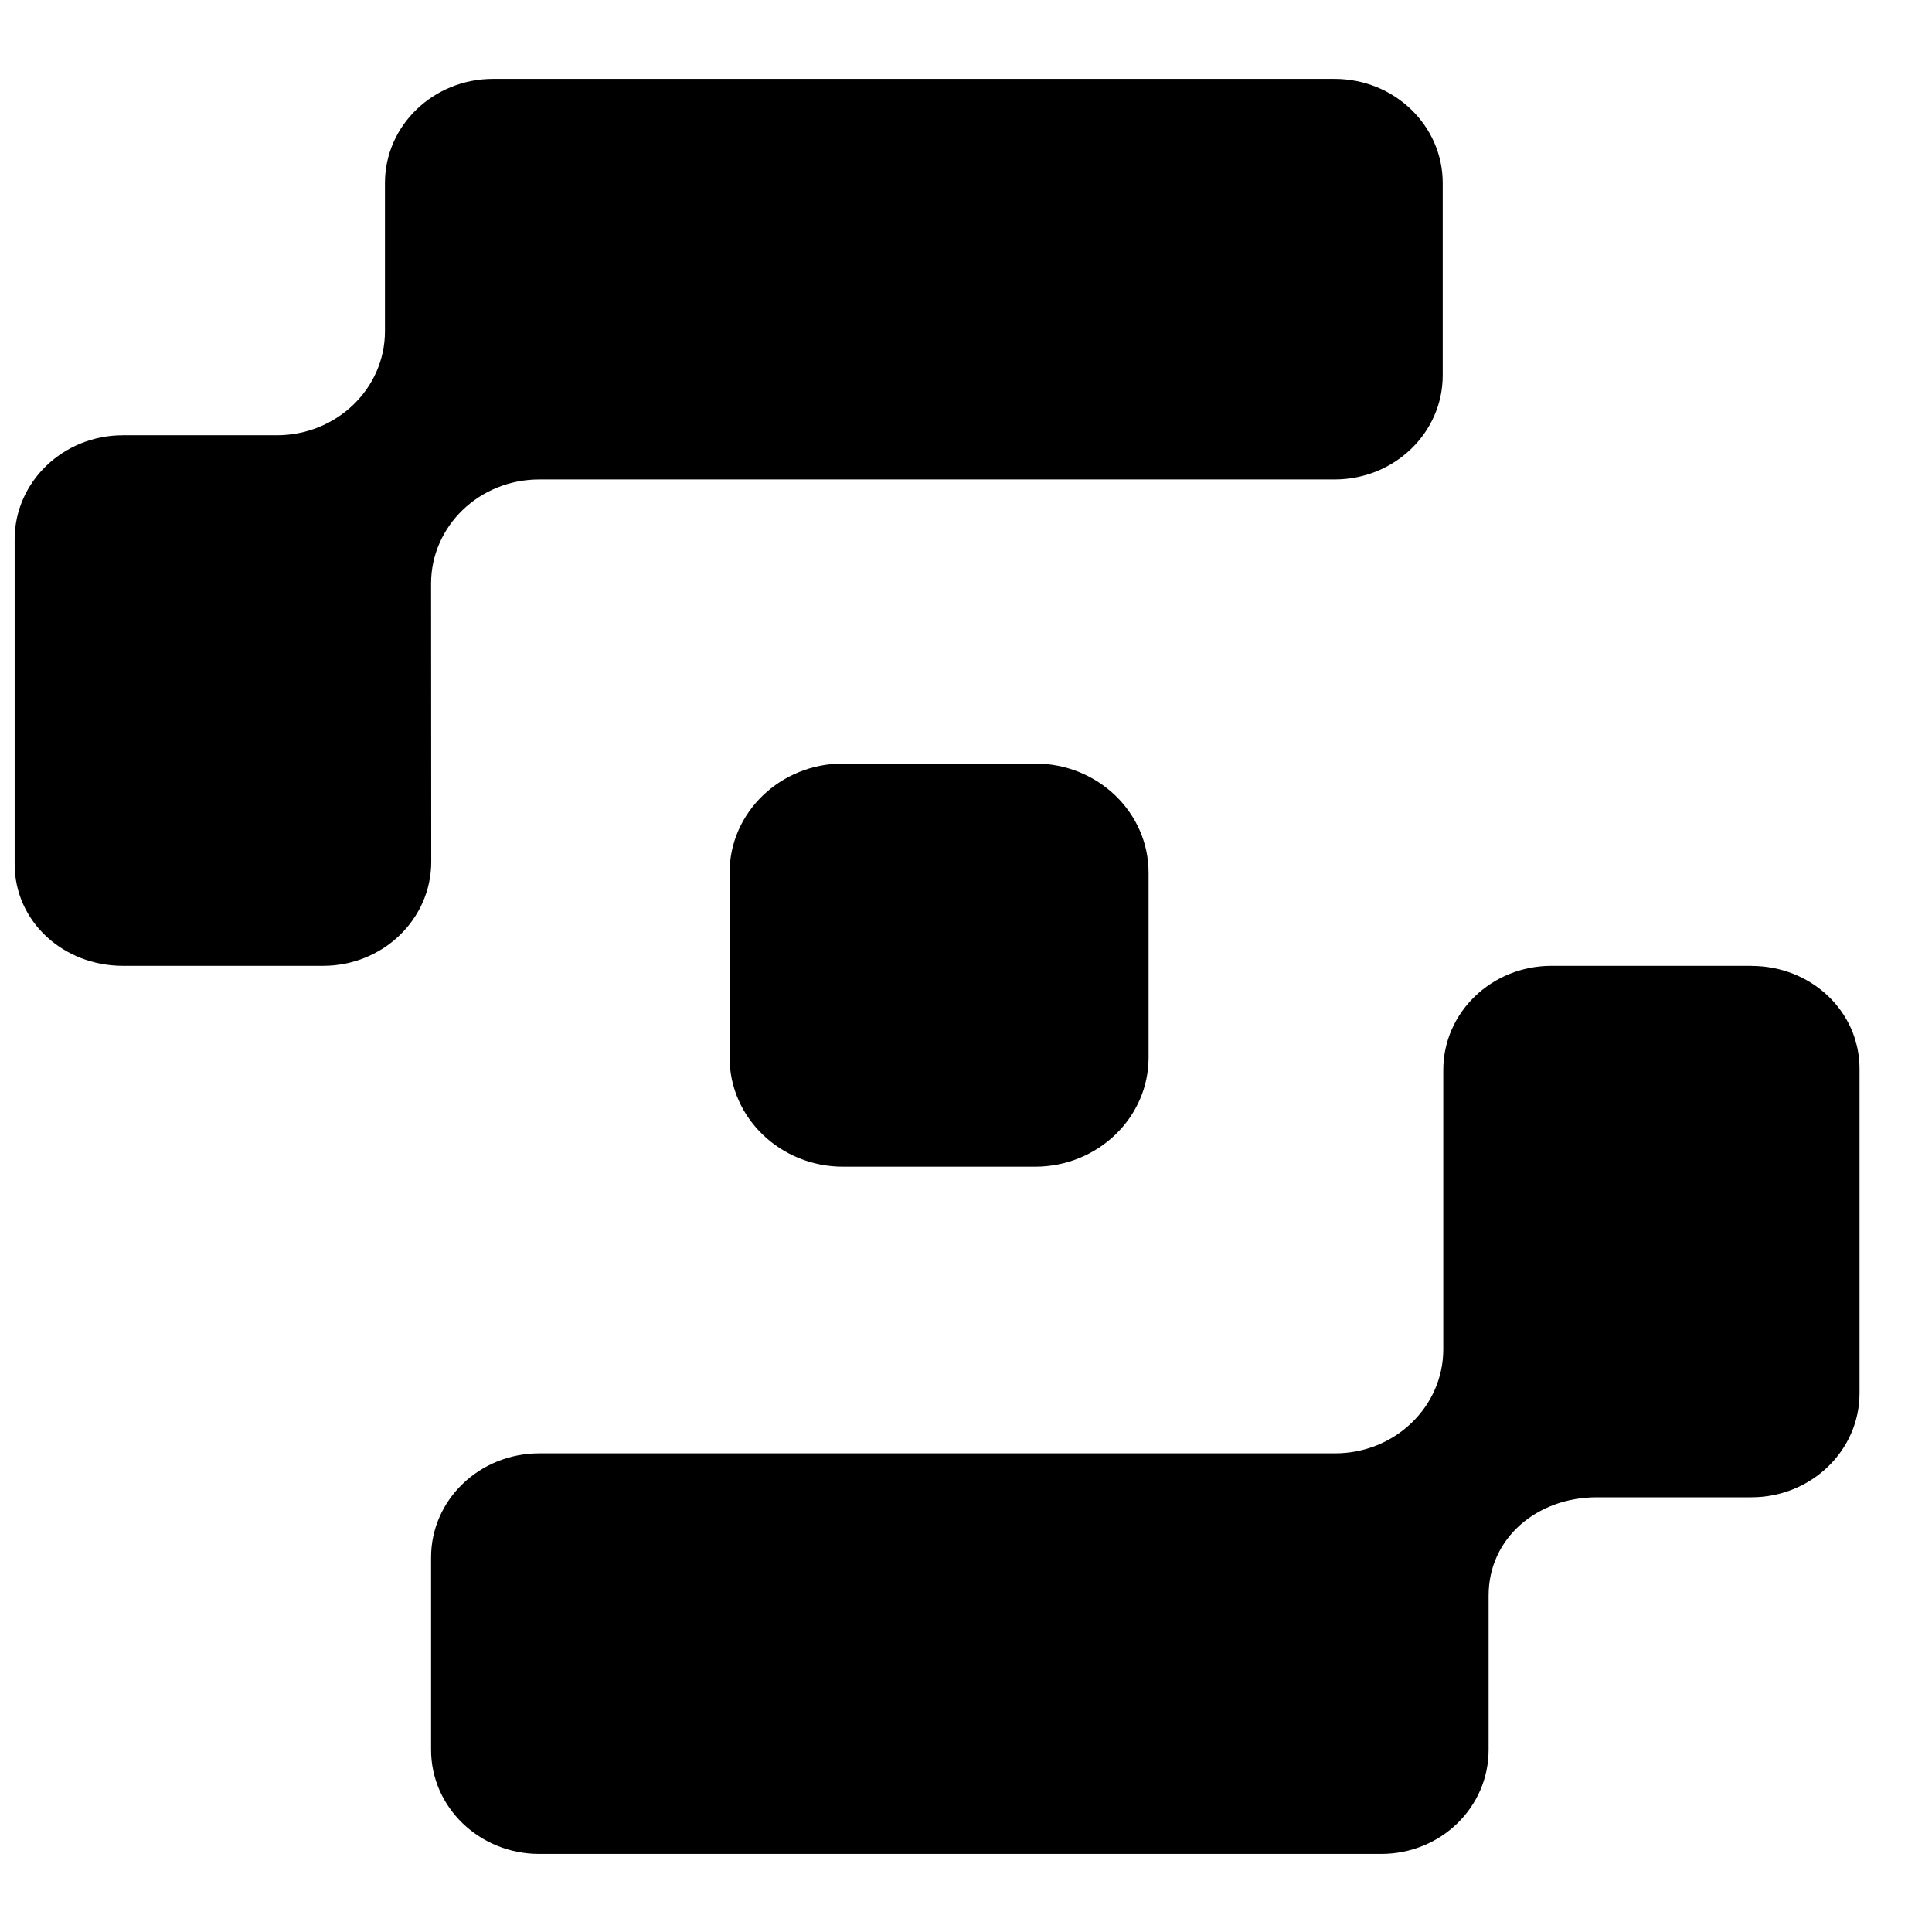
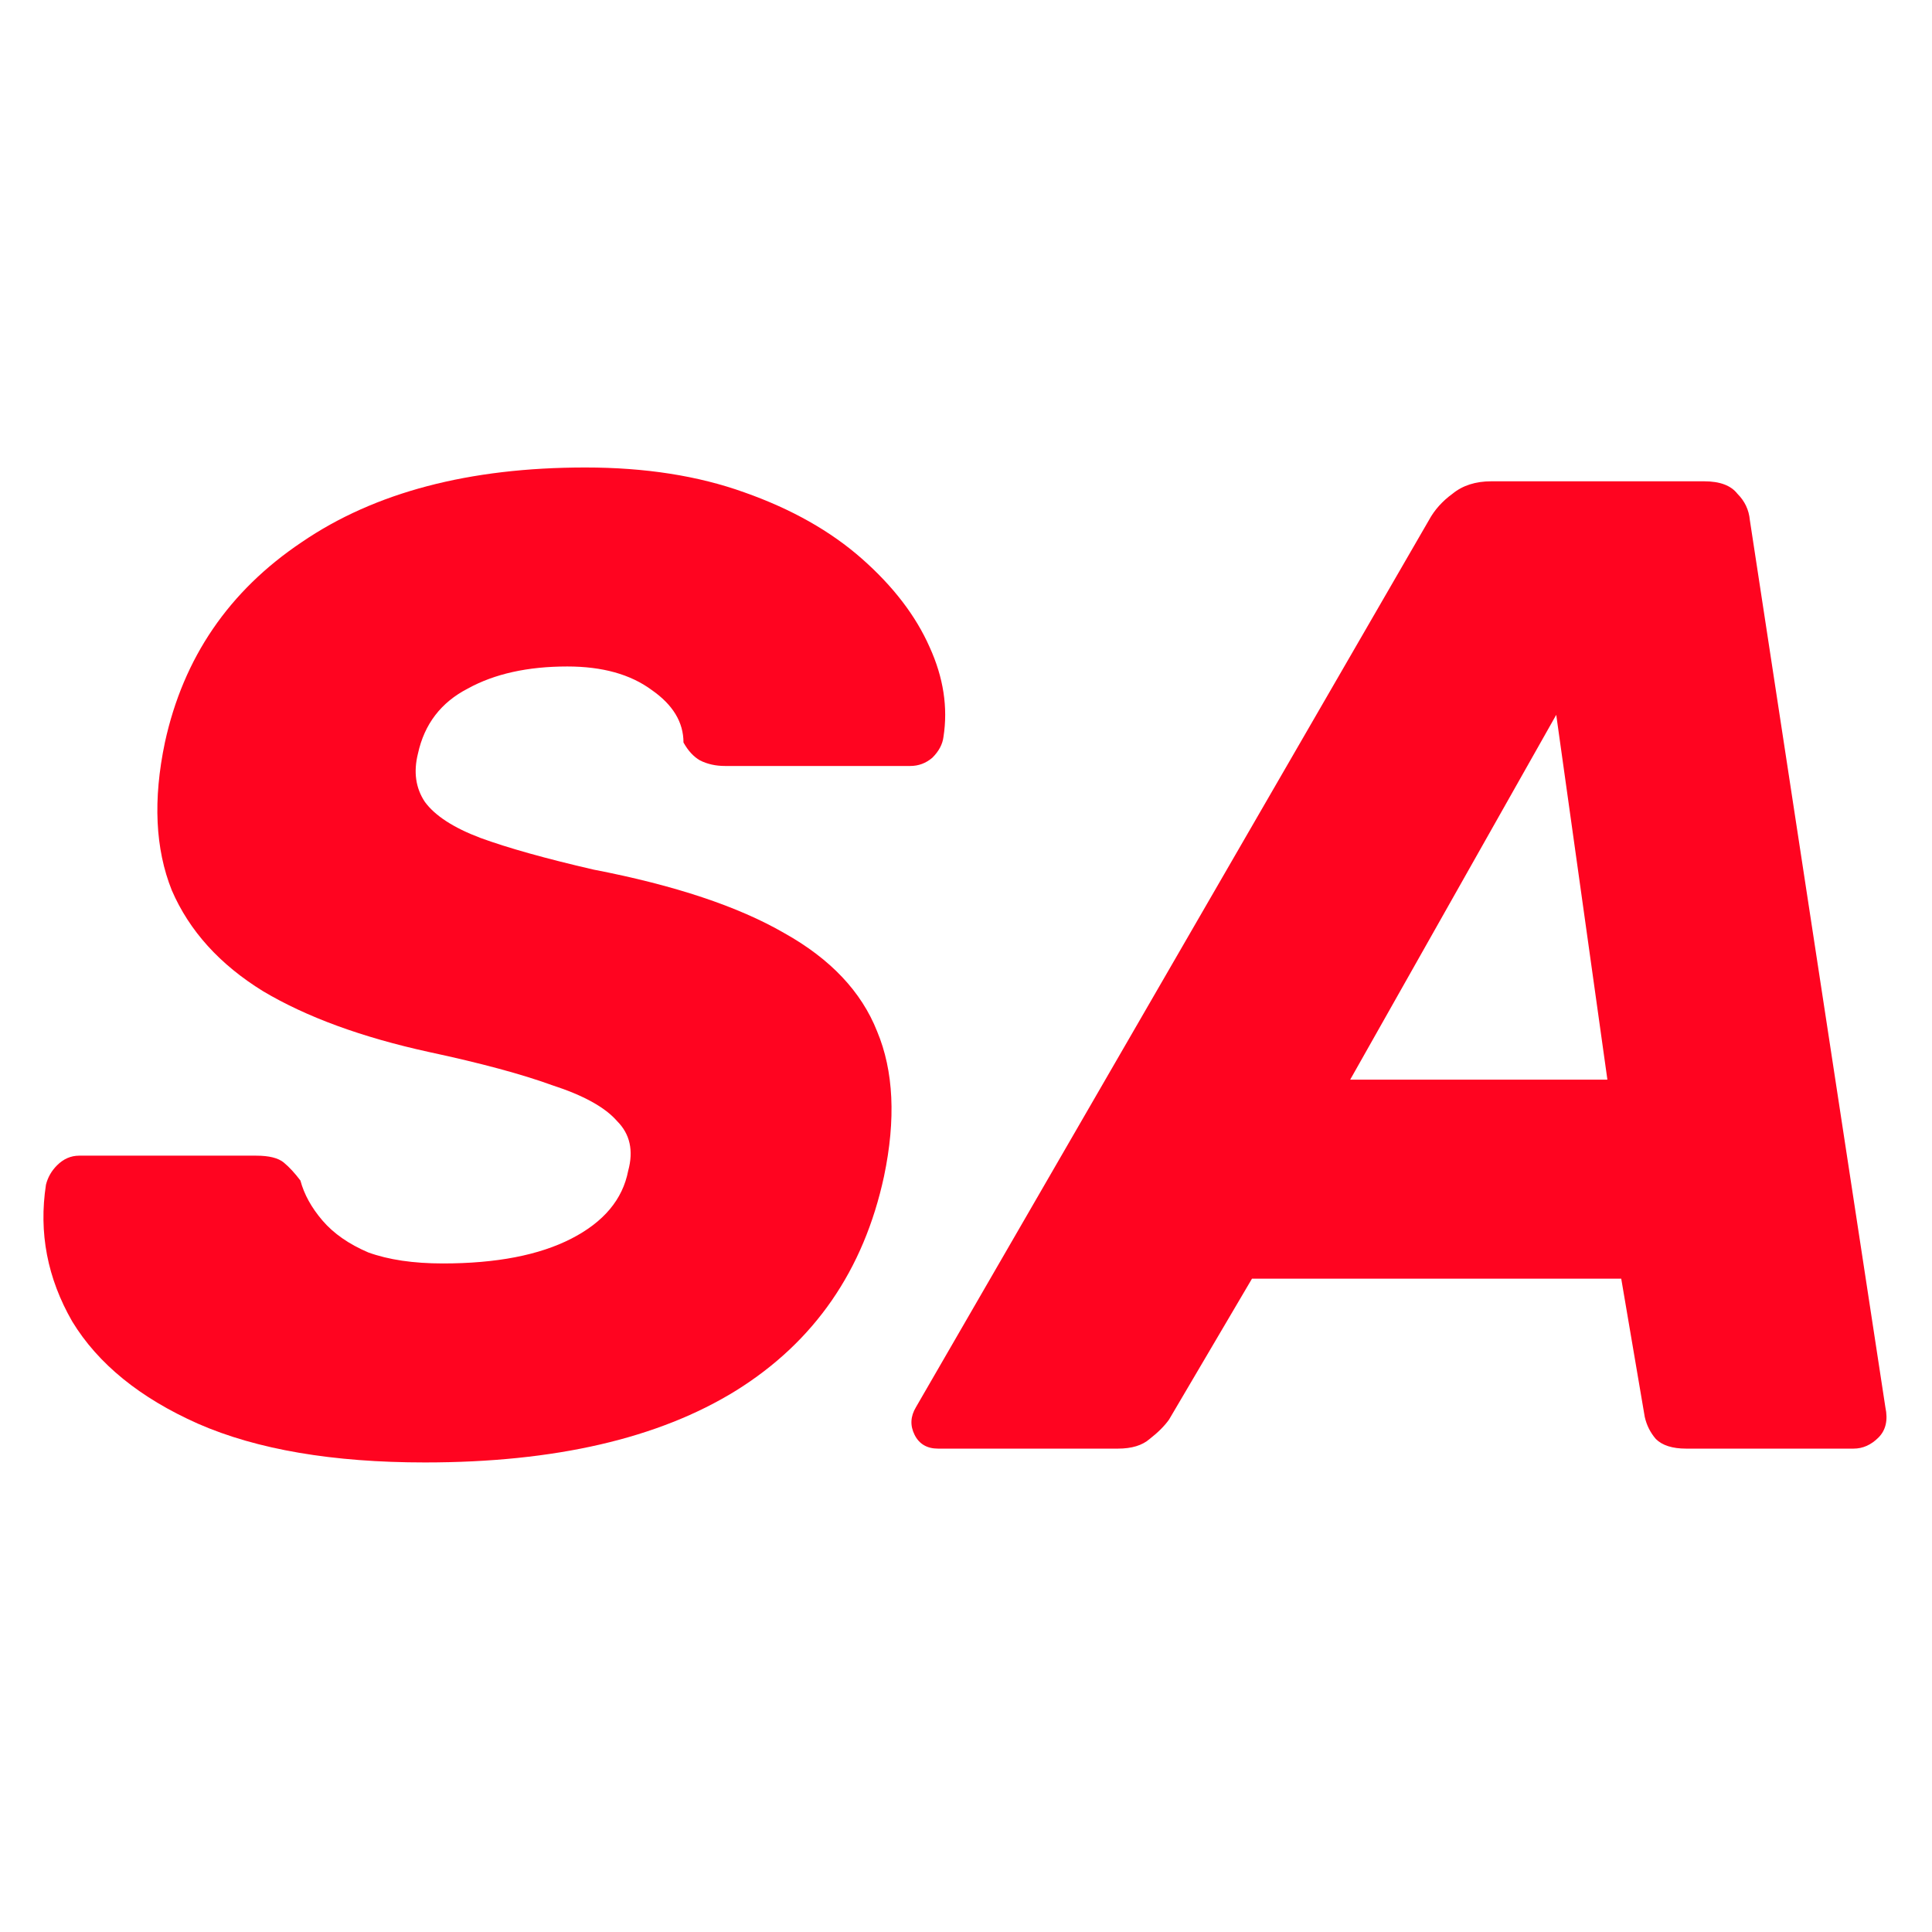
- <svg xmlns="http://www.w3.org/2000/svg" width="384" height="384" viewBox="0 0 24 24" fill="none">
-   <path d="M21.757 11.998h-2.485c-.742 0-1.343.579-1.343 1.293v3.47c0 .714-.602 1.293-1.344 1.293H6.699c-.743 0-1.344.578-1.344 1.292v2.391c0 .714.601 1.293 1.344 1.293h10.458c.742 0 1.335-.579 1.335-1.293V19.82c0-.714.602-1.22 1.344-1.22h1.92c.743 0 1.344-.58 1.344-1.293v-4.03c0-.714-.601-1.278-1.343-1.278ZM5.355 7.249c0-.714.6-1.293 1.343-1.293h9.88c.743 0 1.344-.579 1.344-1.293v-2.39c0-.714-.601-1.293-1.344-1.293H6.125c-.742 0-1.343.579-1.343 1.293v1.842c0 .714-.602 1.292-1.344 1.292H1.526C.784 5.407.182 5.986.182 6.7v4.034c0 .714.604 1.264 1.346 1.264h2.485c.743 0 1.344-.579 1.344-1.293L5.355 7.25ZM10.472 9.485h2.387c.778 0 1.409.608 1.409 1.356v2.296c0 .748-.632 1.356-1.41 1.356h-2.386c-.778 0-1.409-.608-1.409-1.356v-2.296c0-.749.632-1.356 1.409-1.356Z" fill="currentColor" />
+ <svg xmlns="http://www.w3.org/2000/svg" width="934" height="934" viewBox="0 0 934 934" fill="none">
+   <path d="M205.402 707C160.833 707 124.286 700.765 95.762 688.294C67.683 675.824 47.404 659.345 34.925 638.858C22.891 617.926 18.657 595.88 22.223 572.721C23.114 569.158 24.897 566.04 27.571 563.368C30.691 560.25 34.256 558.692 38.267 558.692H123.84C130.08 558.692 134.537 559.805 137.211 562.032C139.885 564.259 142.56 567.154 145.234 570.717C147.016 577.397 150.582 583.855 155.93 590.09C161.279 596.325 168.633 601.447 177.992 605.456C187.797 609.019 199.831 610.8 214.093 610.8C239.943 610.8 260.668 606.792 276.267 598.775C291.867 590.758 301.003 579.847 303.678 566.04C306.352 556.242 304.569 548.225 298.329 541.99C292.535 535.31 282.061 529.52 266.908 524.621C252.2 519.276 232.367 513.932 207.408 508.588C174.872 501.462 148.131 491.663 127.183 479.193C106.236 466.277 91.528 450.021 83.06 430.425C75.037 410.383 73.923 386.556 79.717 358.943C88.631 317.969 110.693 285.68 145.902 262.075C181.112 238.025 226.796 226 282.953 226C311.923 226 337.55 230.008 359.835 238.025C382.565 246.042 401.507 256.731 416.661 270.092C431.814 283.453 442.734 297.705 449.419 312.847C456.105 327.544 458.333 342.019 456.105 356.271C455.659 359.834 453.876 363.174 450.756 366.292C447.636 368.964 444.071 370.3 440.06 370.3H350.475C346.018 370.3 342.007 369.409 338.442 367.628C335.322 365.846 332.648 362.951 330.419 358.943C330.419 349.145 325.294 340.683 315.043 333.557C304.792 325.986 291.198 322.2 274.262 322.2C255.097 322.2 239.052 325.763 226.127 332.889C213.202 339.569 205.179 350.036 202.06 364.288C199.831 373.195 200.945 380.989 205.402 387.669C210.305 394.35 219.219 400.14 232.144 405.039C245.515 409.938 263.788 415.06 286.964 420.404C326.185 427.975 356.938 438.219 379.223 451.135C401.507 463.605 416.438 479.416 424.015 498.567C432.037 517.718 433.151 541.1 427.357 568.713C417.552 614.14 393.708 648.656 355.824 672.261C318.385 695.42 268.245 707 205.402 707Z" fill="#FF0420" />
+   <path d="M453.503 700.319C448.155 700.319 444.367 698.093 442.138 693.639C439.91 689.185 440.133 684.731 442.807 680.278L690.835 251.386C693.509 246.487 697.298 242.256 702.2 238.693C707.103 234.685 713.342 232.681 720.919 232.681H823.874C831.451 232.681 836.799 234.685 839.919 238.693C843.485 242.256 845.49 246.487 845.936 251.386L911.453 680.278C912.79 686.513 911.676 691.412 908.11 694.975C904.545 698.538 900.534 700.319 896.077 700.319H815.183C808.498 700.319 803.595 698.761 800.475 695.643C797.801 692.525 796.018 688.962 795.127 684.954L783.762 618.149H605.262L565.15 686.29C562.921 689.408 559.801 692.525 555.79 695.643C552.224 698.761 547.099 700.319 540.414 700.319H453.503ZM652.728 521.949H777.077L752.341 345.582L652.728 521.949Z" fill="#FF0420" />
</svg>
